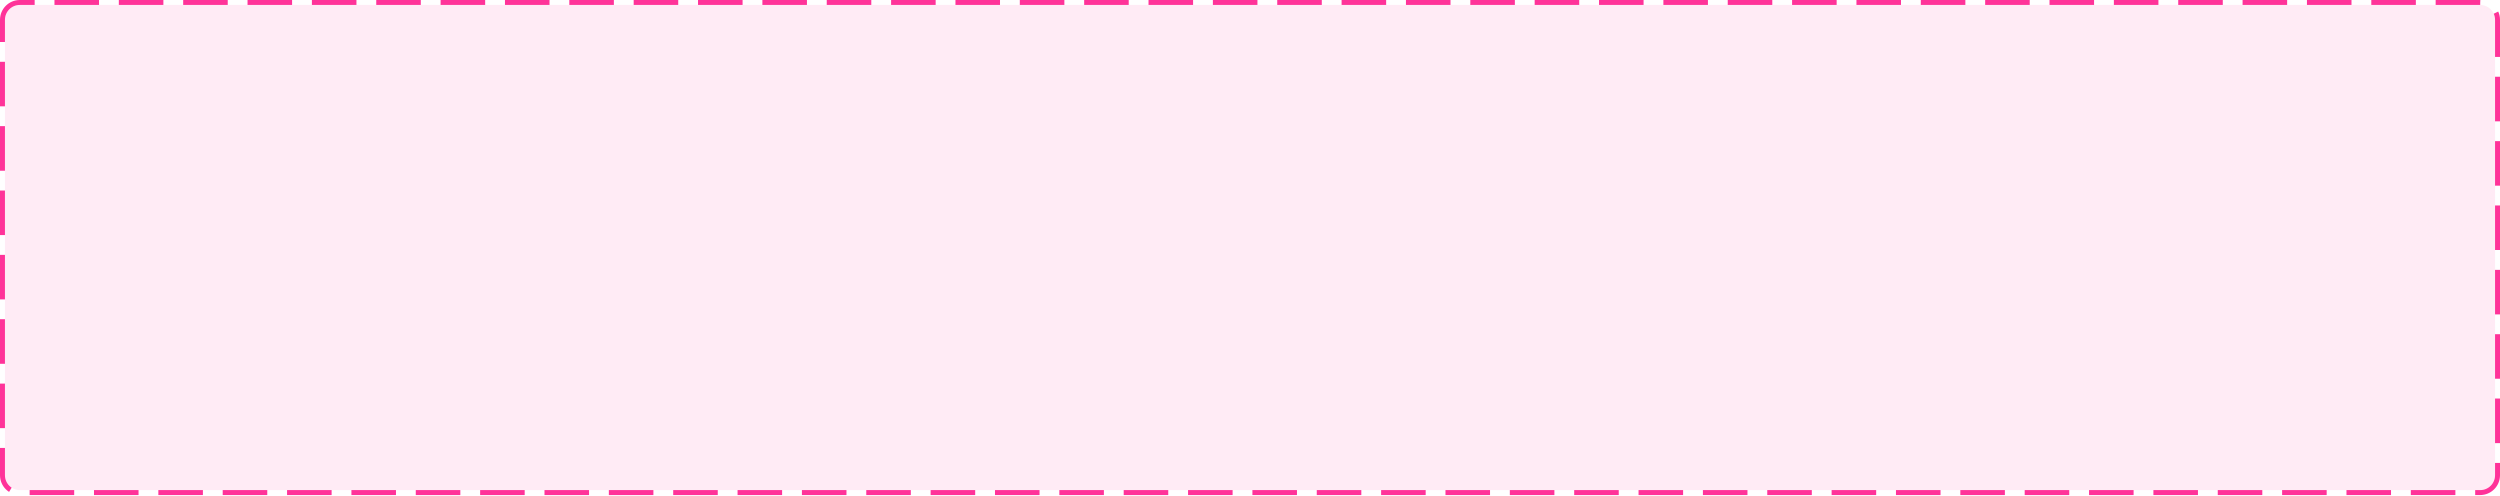
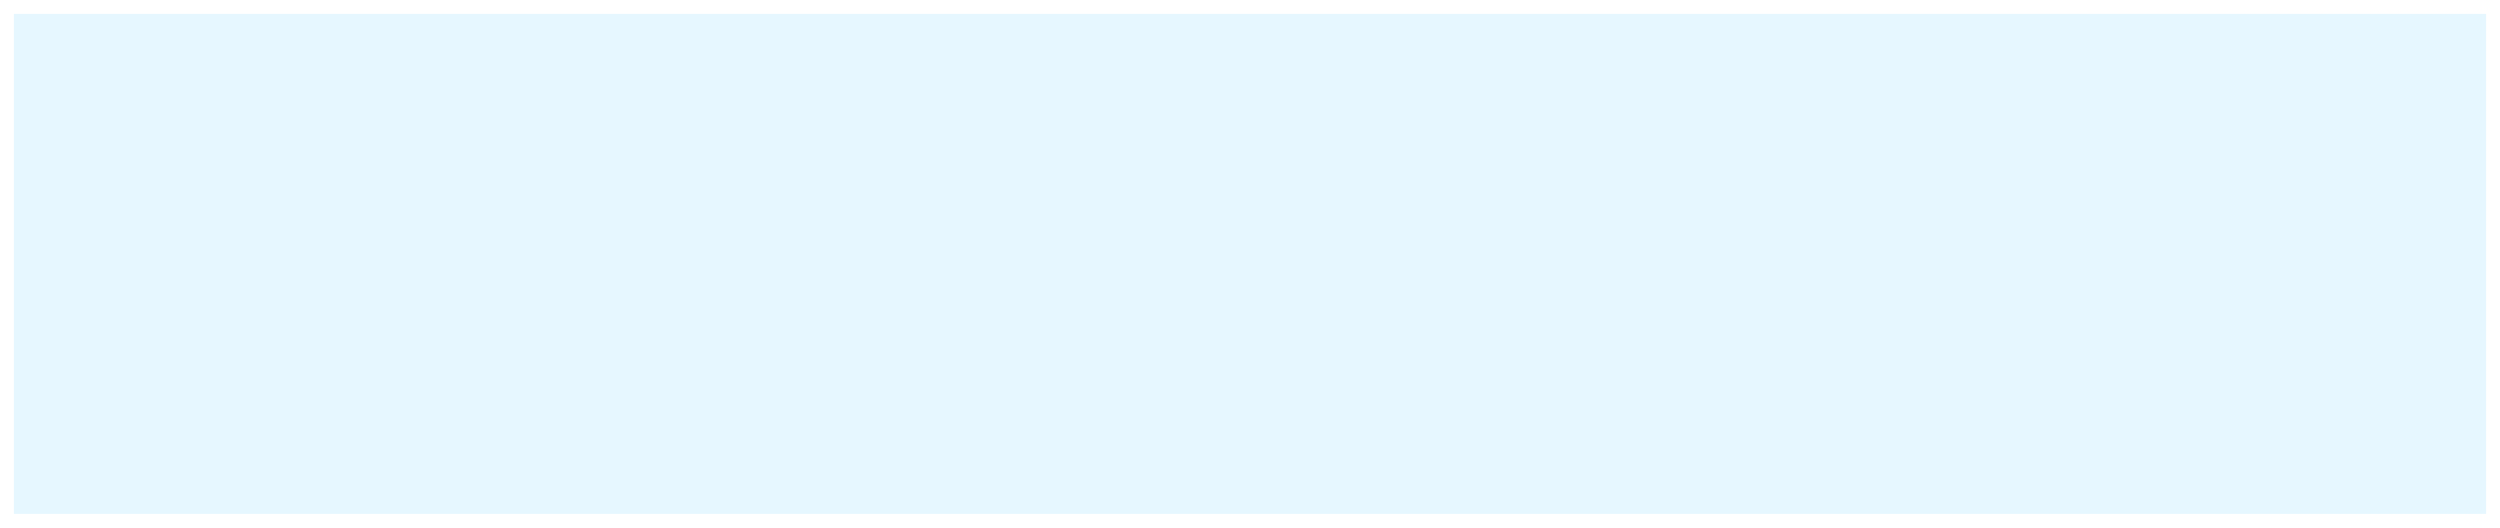
- <svg xmlns="http://www.w3.org/2000/svg" version="1.1" width="505px" height="100px">
-   <g transform="matrix(1 0 0 1 -1023 -1004 )">
-     <path d="M 1024 1008  A 3 3 0 0 1 1027 1005 L 1524 1005  A 3 3 0 0 1 1527 1008 L 1527 1100  A 3 3 0 0 1 1524 1103 L 1027 1103  A 3 3 0 0 1 1024 1100 L 1024 1008  Z " fill-rule="nonzero" fill="#ff3399" stroke="none" fill-opacity="0.098" />
-     <path d="M 1023.5 1008  A 3.5 3.5 0 0 1 1027 1004.5 L 1524 1004.5  A 3.5 3.5 0 0 1 1527.5 1008 L 1527.5 1100  A 3.5 3.5 0 0 1 1524 1103.5 L 1027 1103.5  A 3.5 3.5 0 0 1 1023.5 1100 L 1023.5 1008  Z " stroke-width="1" stroke-dasharray="9,4" stroke="#ff3399" fill="none" stroke-dashoffset="0.5" />
+ <svg xmlns="http://www.w3.org/2000/svg" version="1.1" width="180px" height="38px">
+   <g transform="matrix(1 0 0 1 -378 -414 )">
+     <path d="M 379 415  L 557 415  L 557 451  L 379 451  L 379 415  Z " fill-rule="nonzero" fill="#e6f7ff" stroke="none" />
  </g>
</svg>
